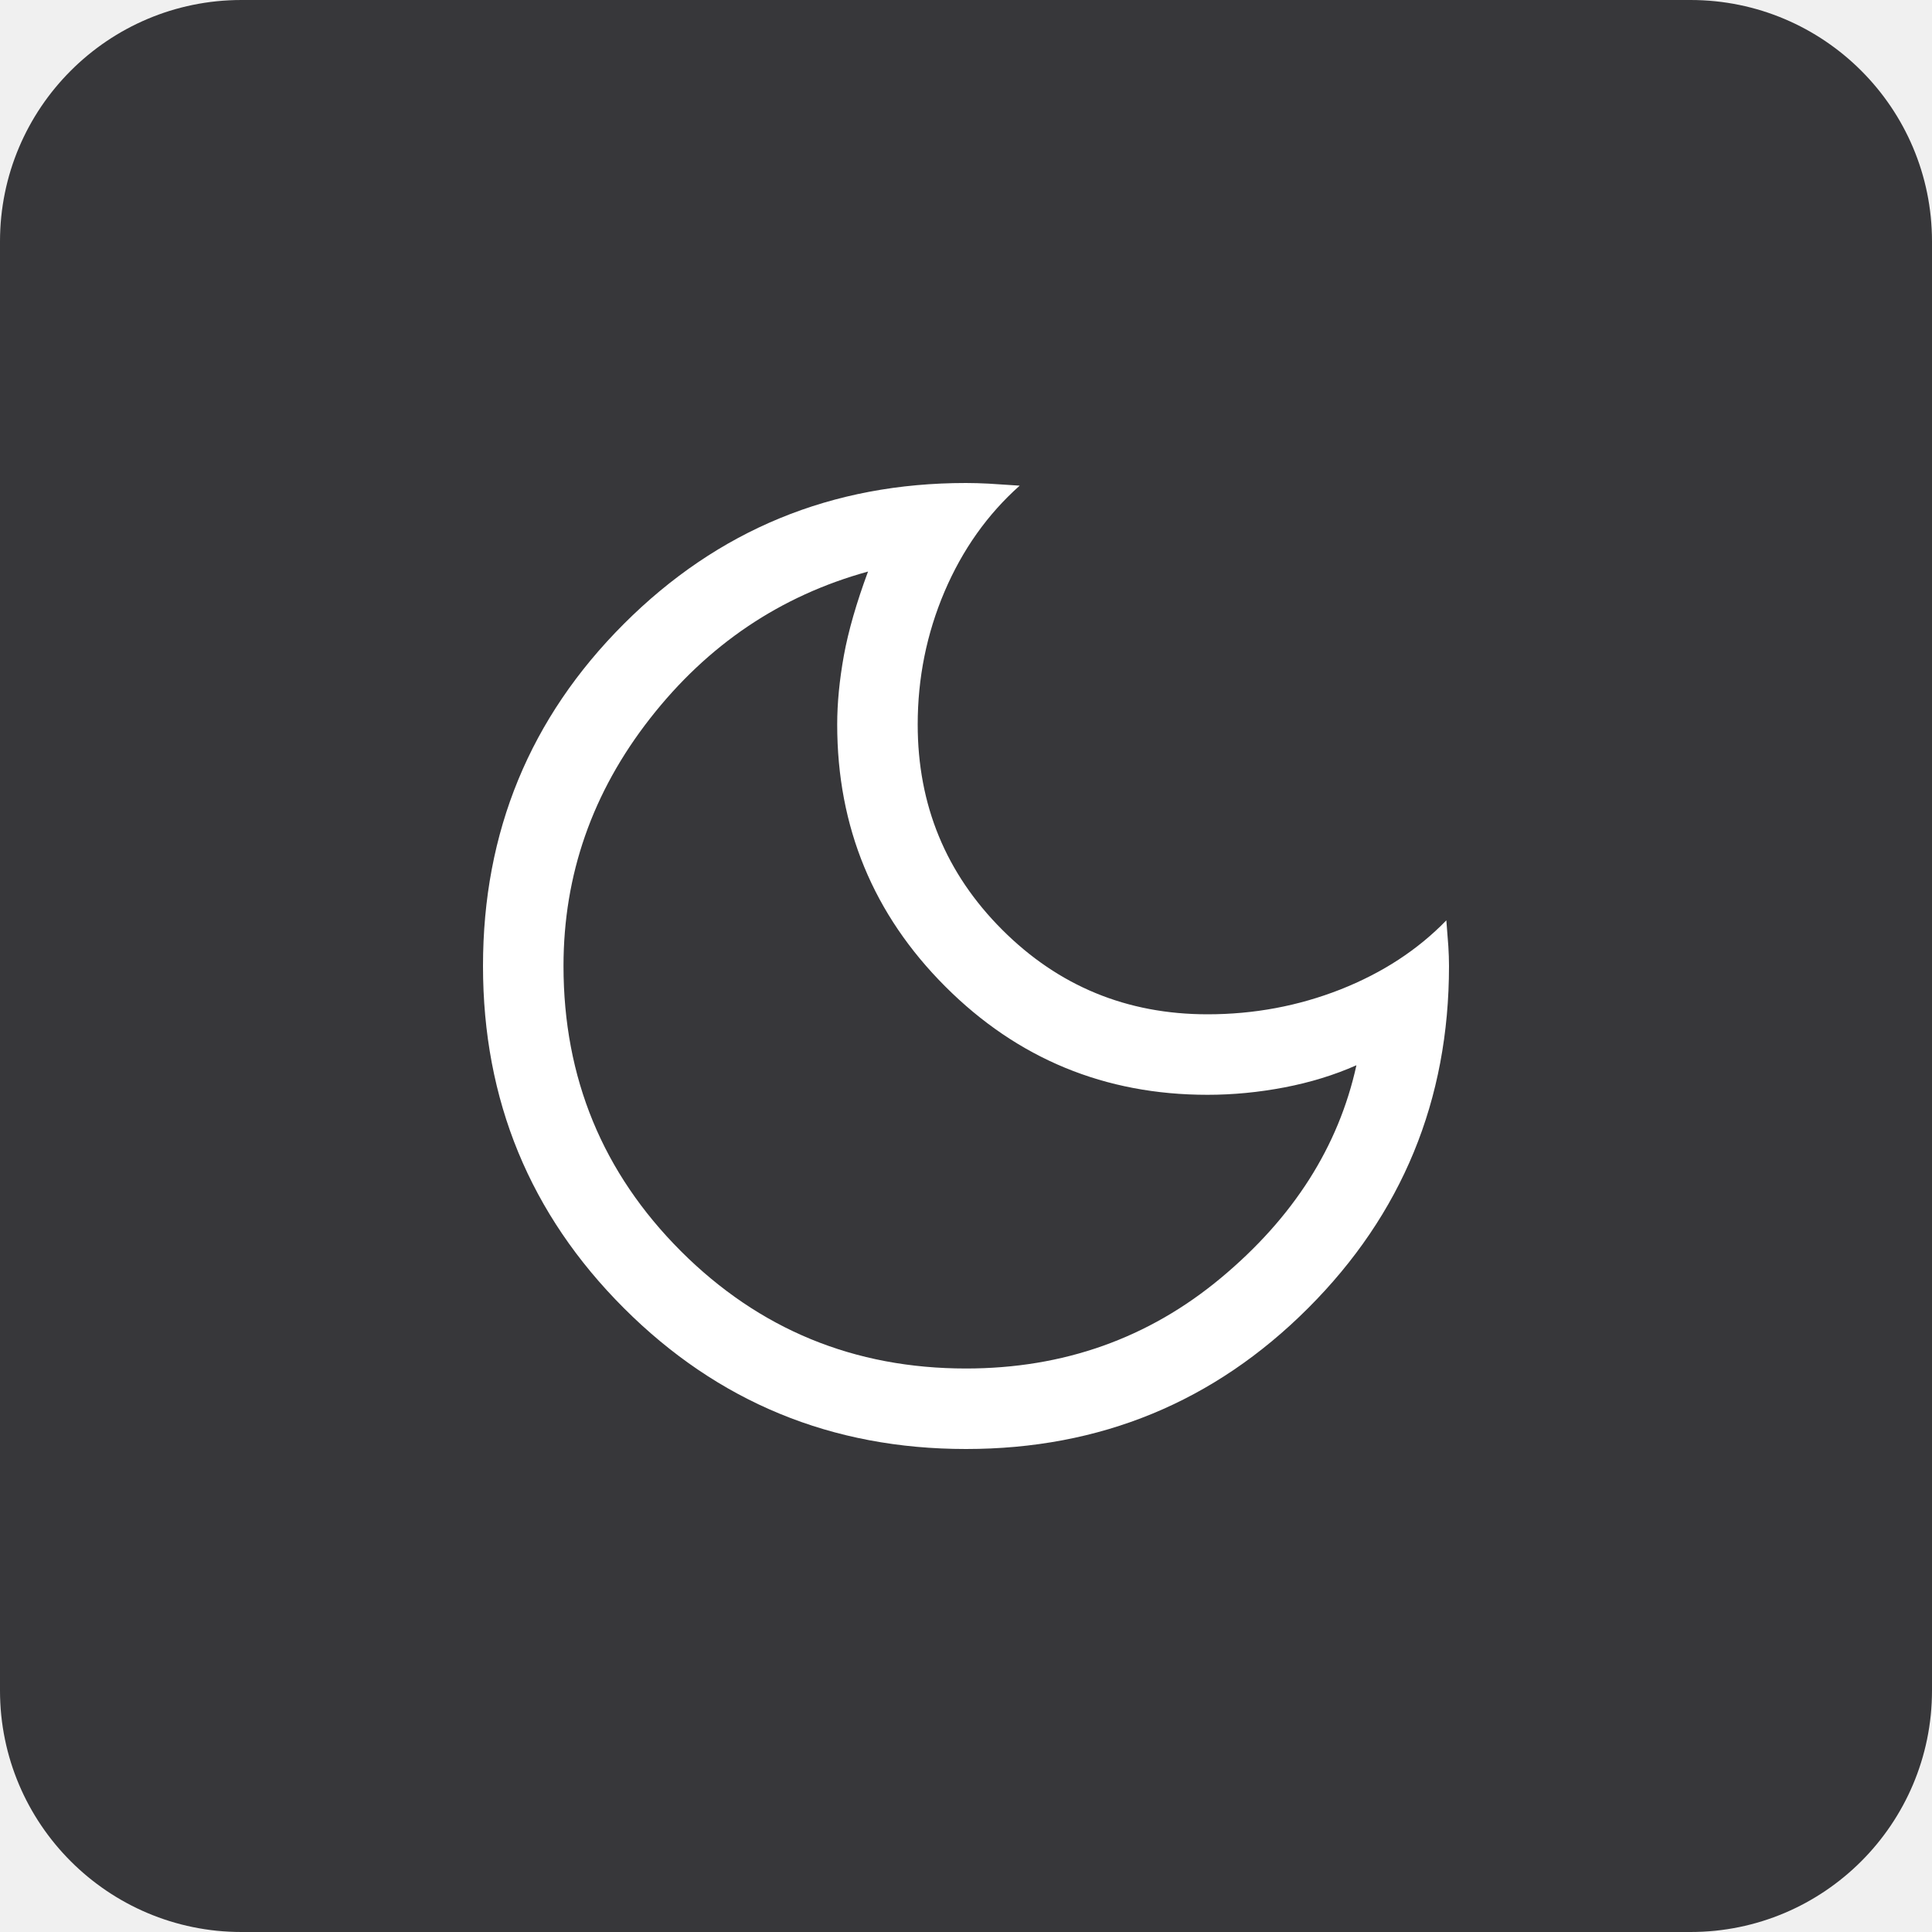
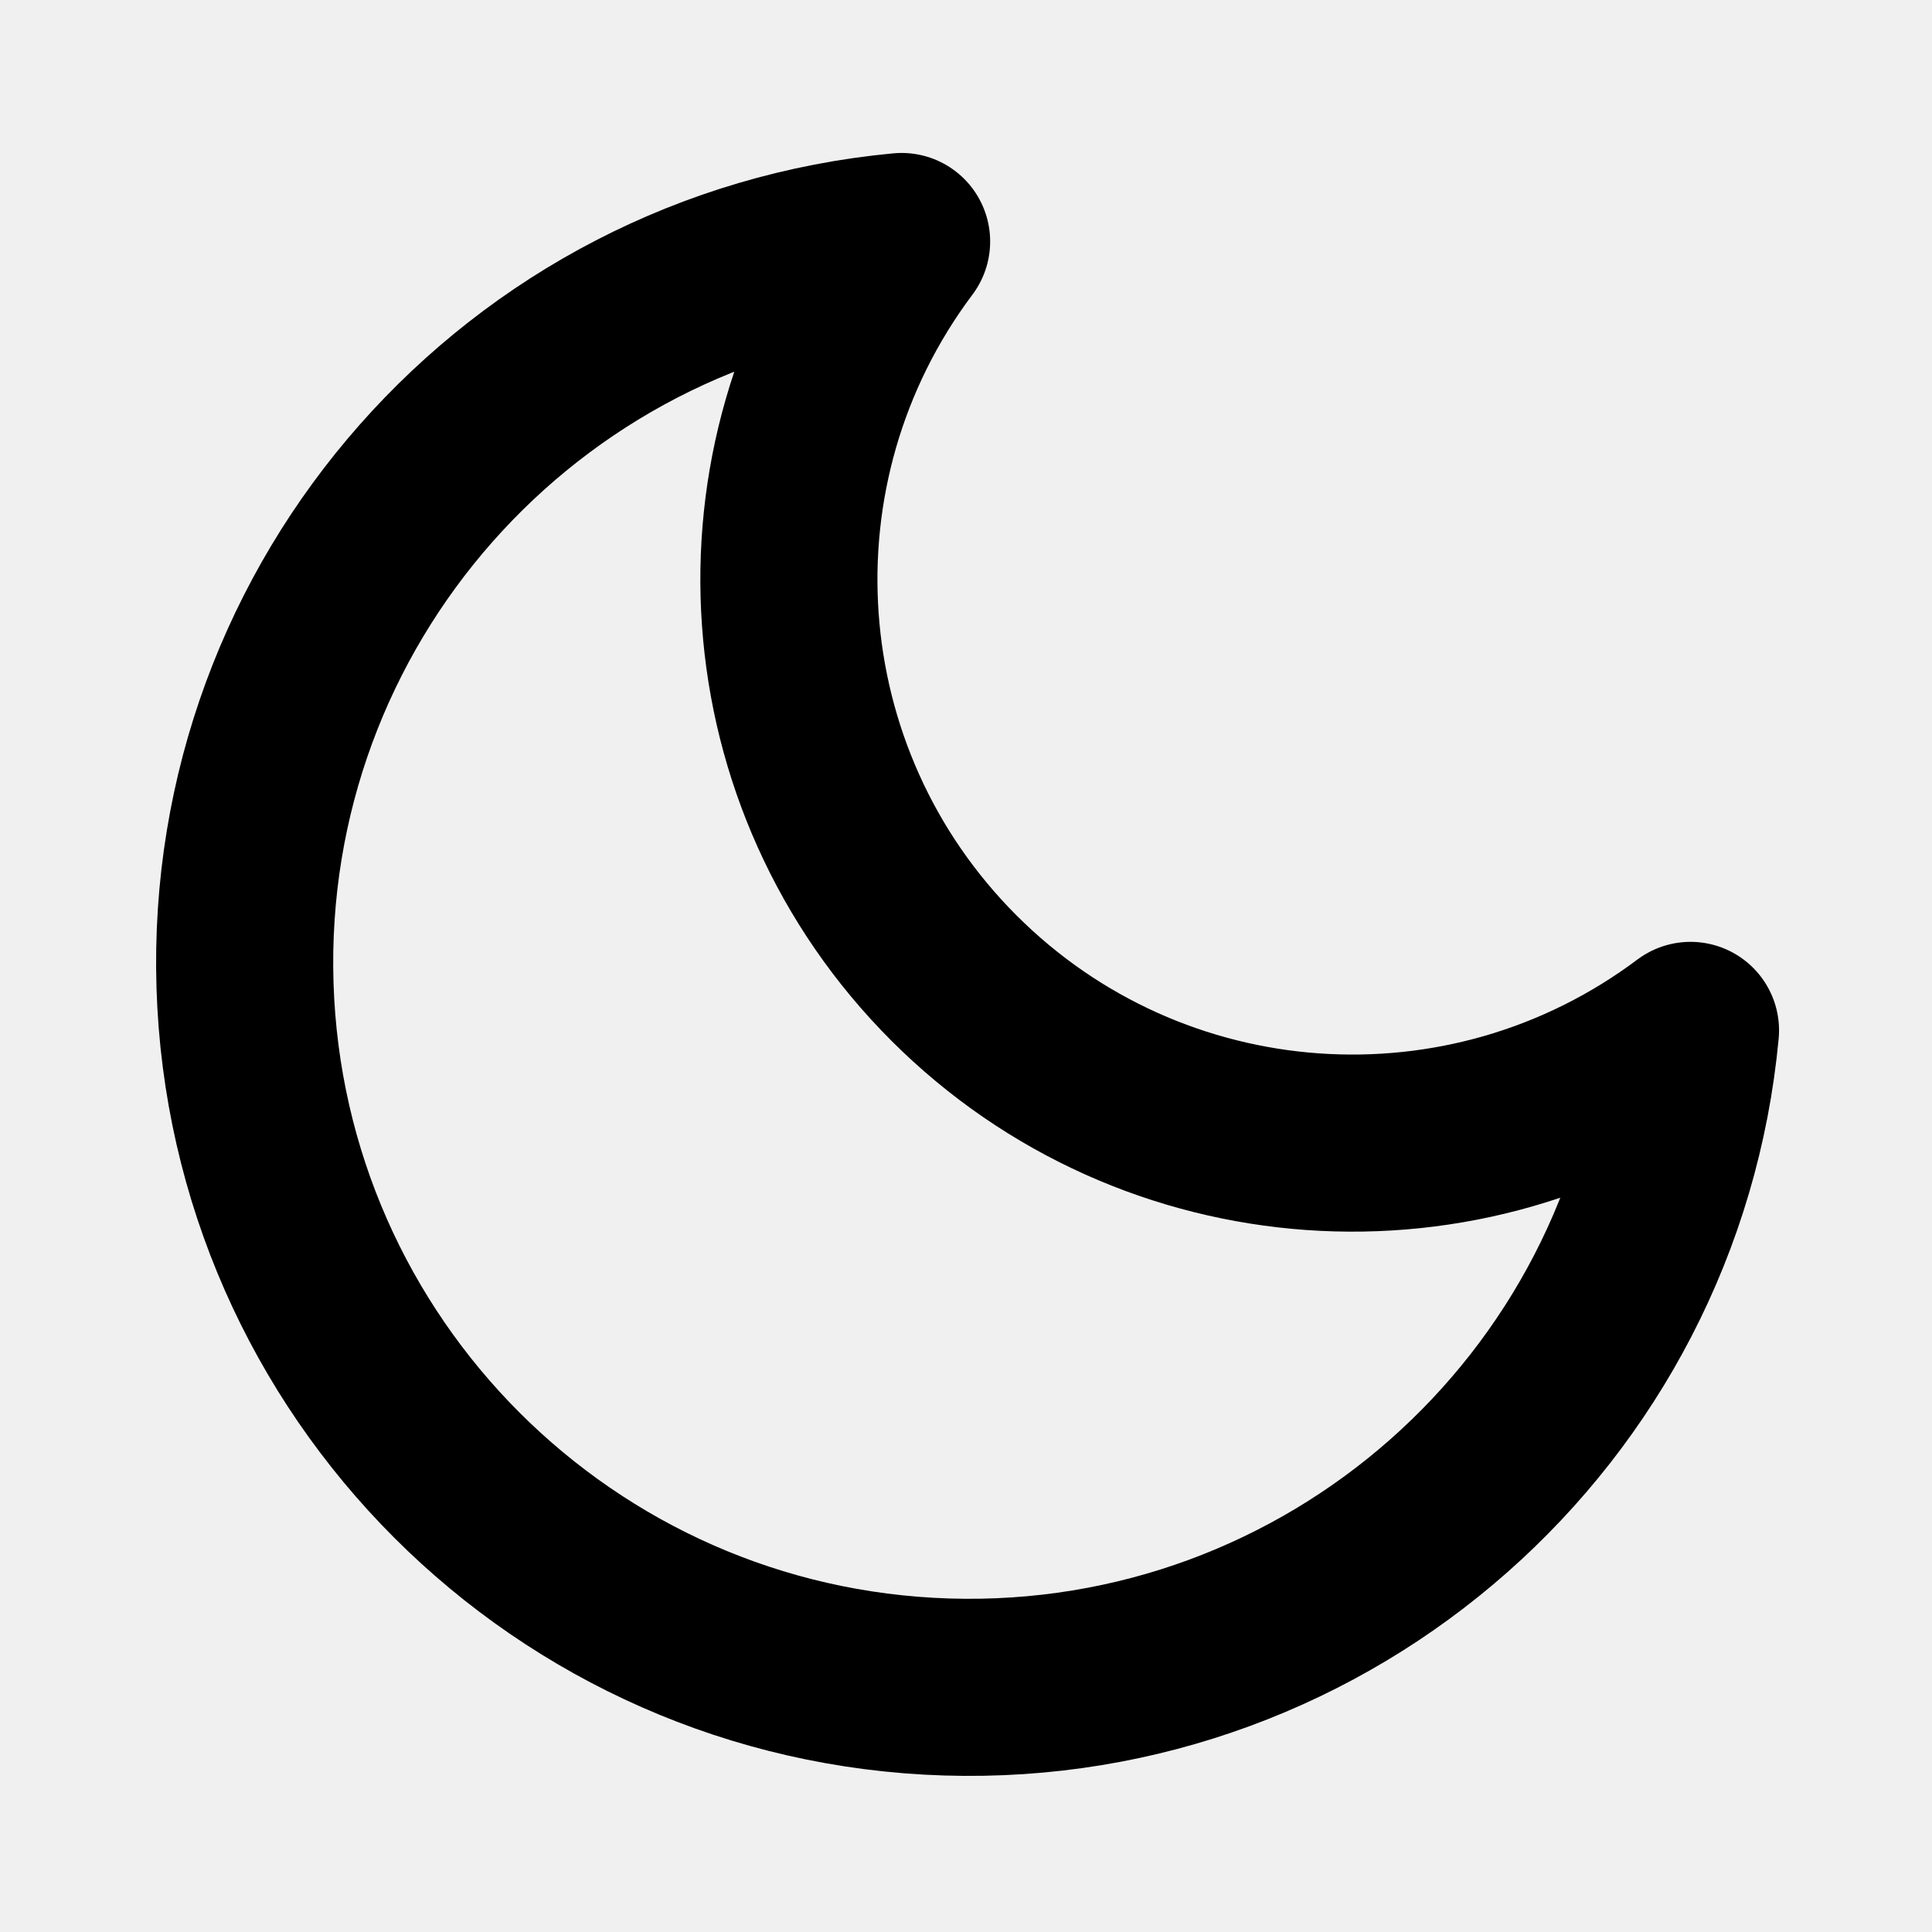
- <svg xmlns="http://www.w3.org/2000/svg" width="24" height="24" viewBox="0 0 24 24" fill="none">
-   <rect width="24" height="24" rx="3" fill="#1A1A1E" fill-opacity="0.86" />
-   <path d="M12 18C10.333 18 8.917 17.417 7.75 16.25C6.583 15.083 6 13.667 6 12C6 10.333 6.583 8.917 7.75 7.75C8.917 6.583 10.333 6 12 6C12.089 6 12.183 6.003 12.283 6.008C12.383 6.014 12.511 6.022 12.667 6.033C12.267 6.389 11.956 6.828 11.733 7.35C11.511 7.872 11.4 8.422 11.4 9C11.4 10 11.75 10.85 12.45 11.55C13.15 12.25 14 12.6 15 12.6C15.578 12.6 16.128 12.497 16.65 12.292C17.172 12.086 17.611 11.8 17.967 11.433C17.978 11.567 17.986 11.675 17.992 11.758C17.997 11.842 18 11.922 18 12C18 13.667 17.417 15.083 16.25 16.25C15.083 17.417 13.667 18 12 18ZM12 17C13.211 17 14.267 16.625 15.167 15.875C16.067 15.125 16.628 14.244 16.85 13.233C16.572 13.356 16.274 13.447 15.956 13.508C15.637 13.569 15.319 13.6 15 13.6C13.726 13.6 12.64 13.152 11.744 12.256C10.848 11.36 10.4 10.274 10.4 9C10.4 8.733 10.428 8.447 10.483 8.142C10.539 7.836 10.639 7.489 10.783 7.1C9.694 7.4 8.792 8.008 8.075 8.925C7.358 9.842 7 10.867 7 12C7 13.389 7.486 14.569 8.458 15.542C9.431 16.514 10.611 17 12 17Z" fill="white" />
+ <svg xmlns="http://www.w3.org/2000/svg" viewBox="0 0 24 24" fill="none" stroke="currentColor" stroke-width="2.2" stroke-linecap="round" stroke-linejoin="round">
+   <path d="M21 12.8A9 9 0 1 1 11.2 3a7 7 0 0 0 9.8 9.8Z" />
</svg>
